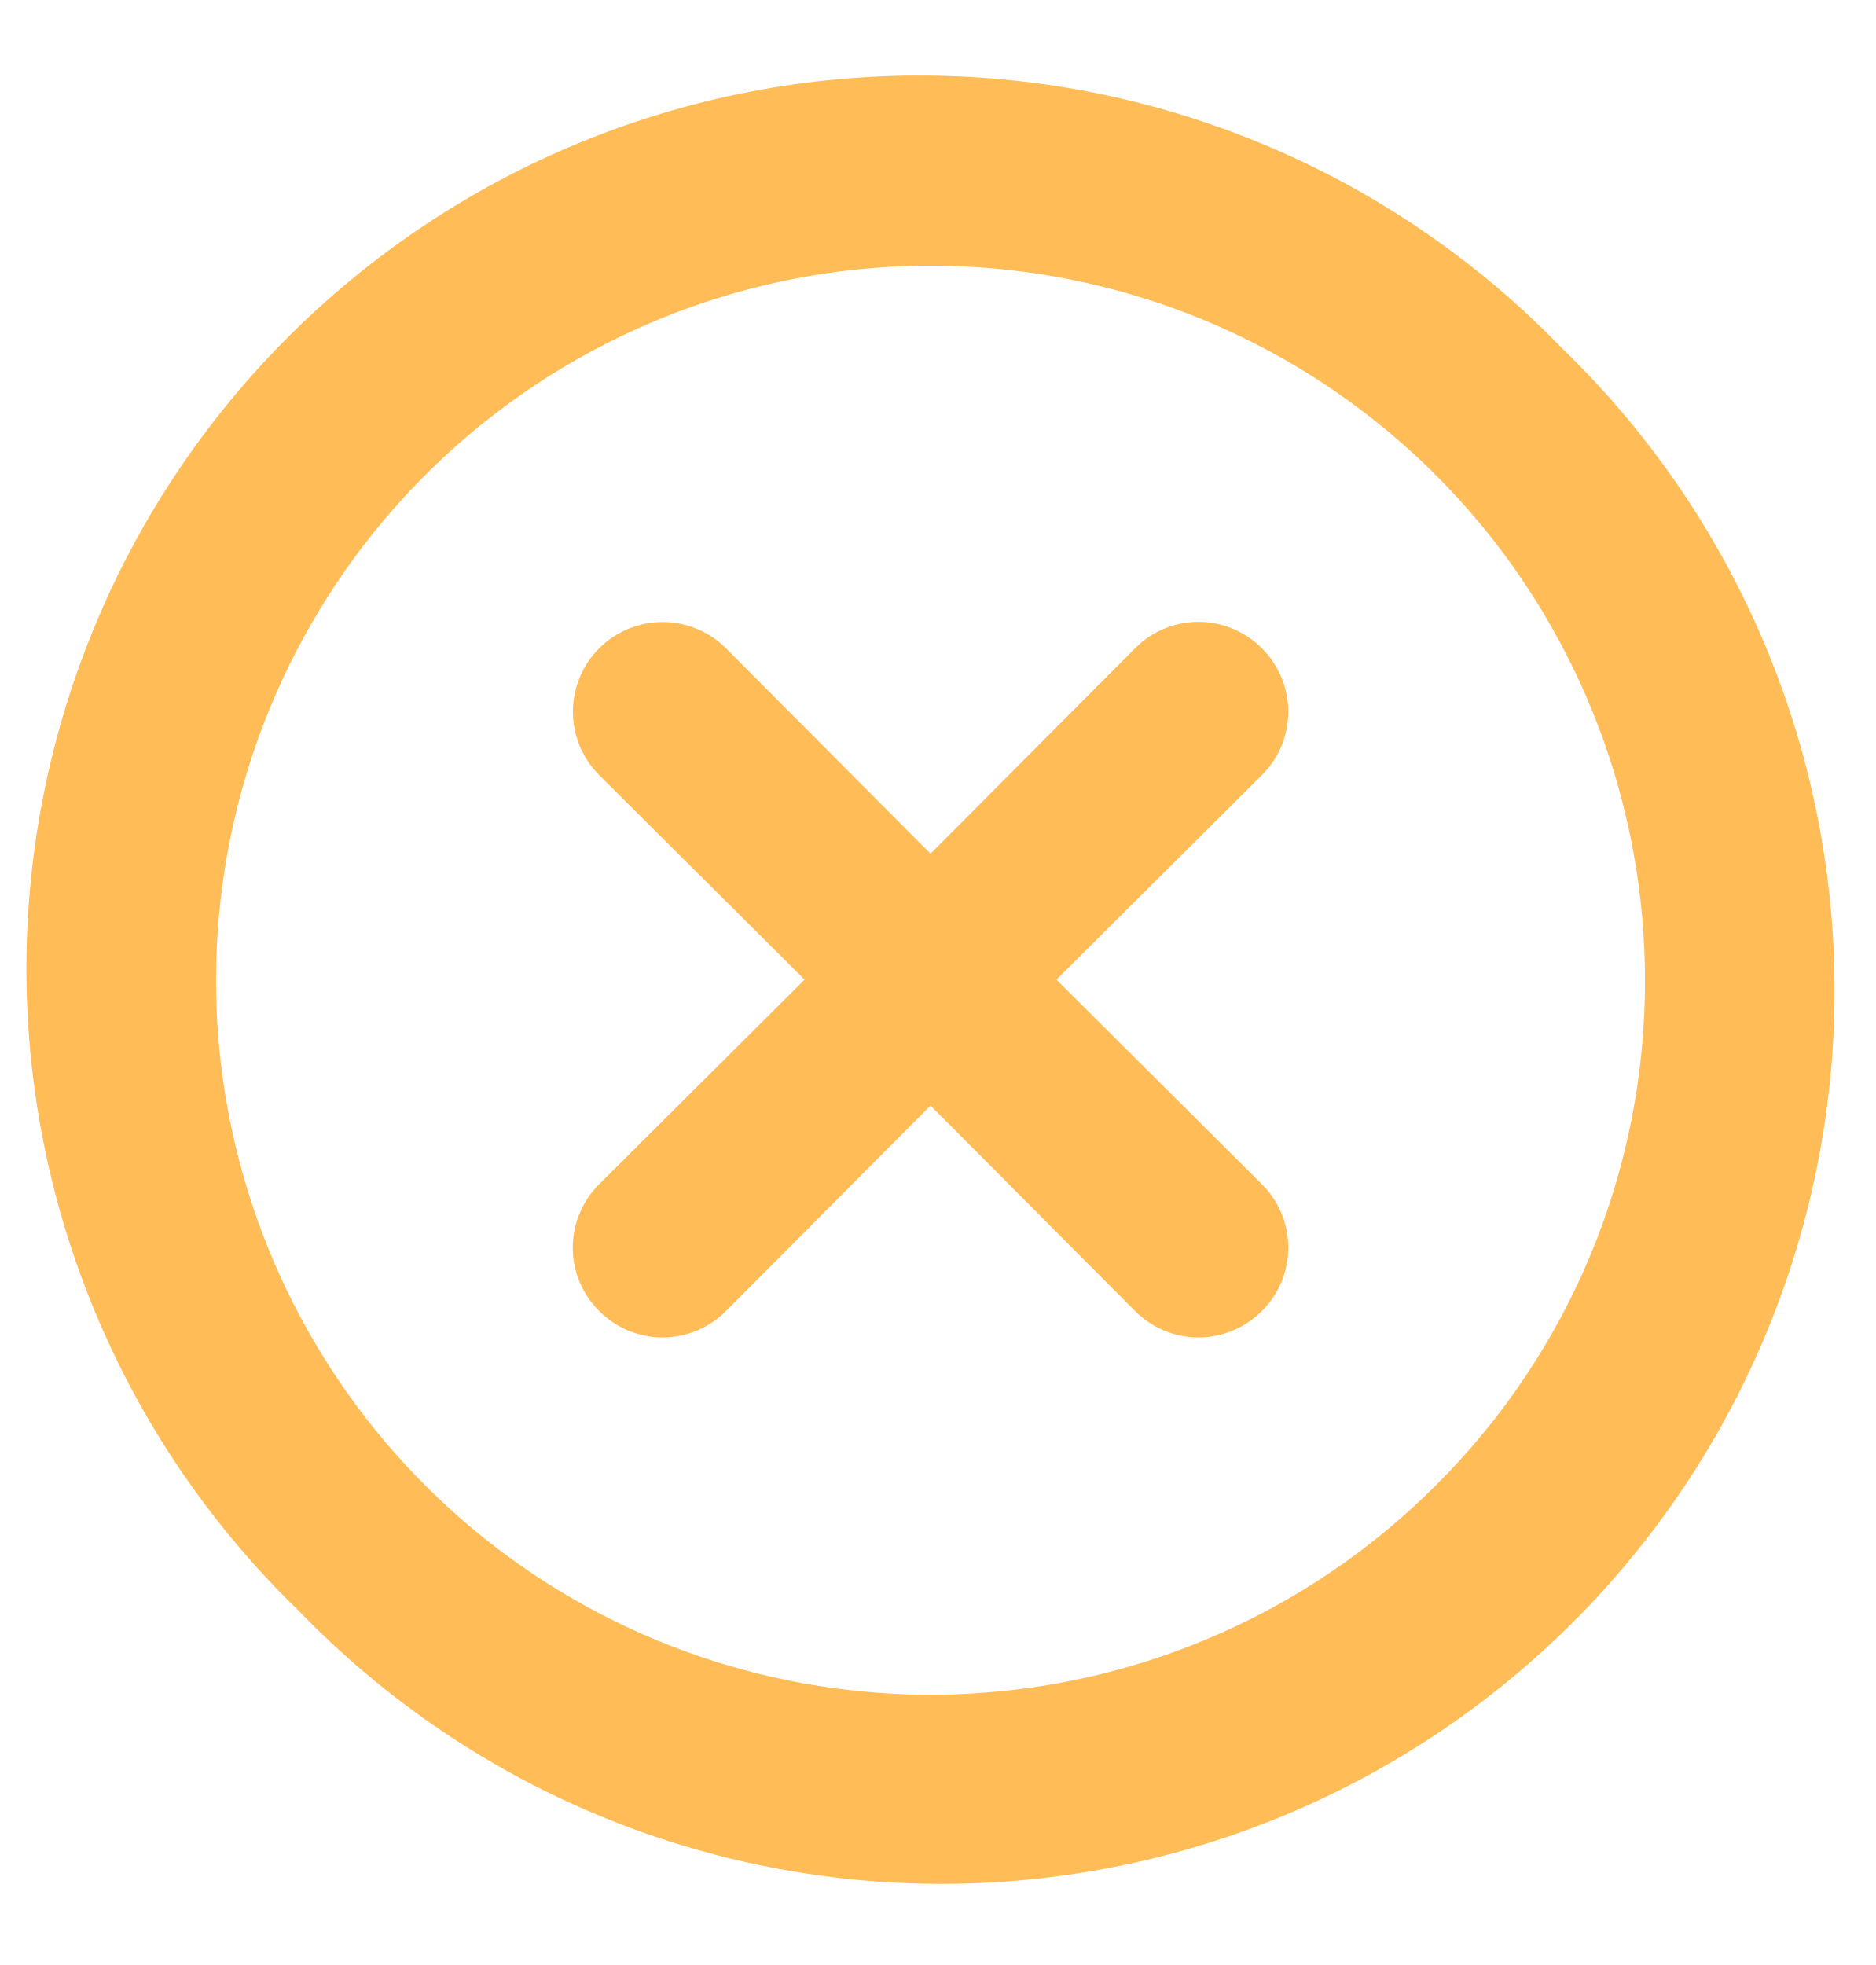
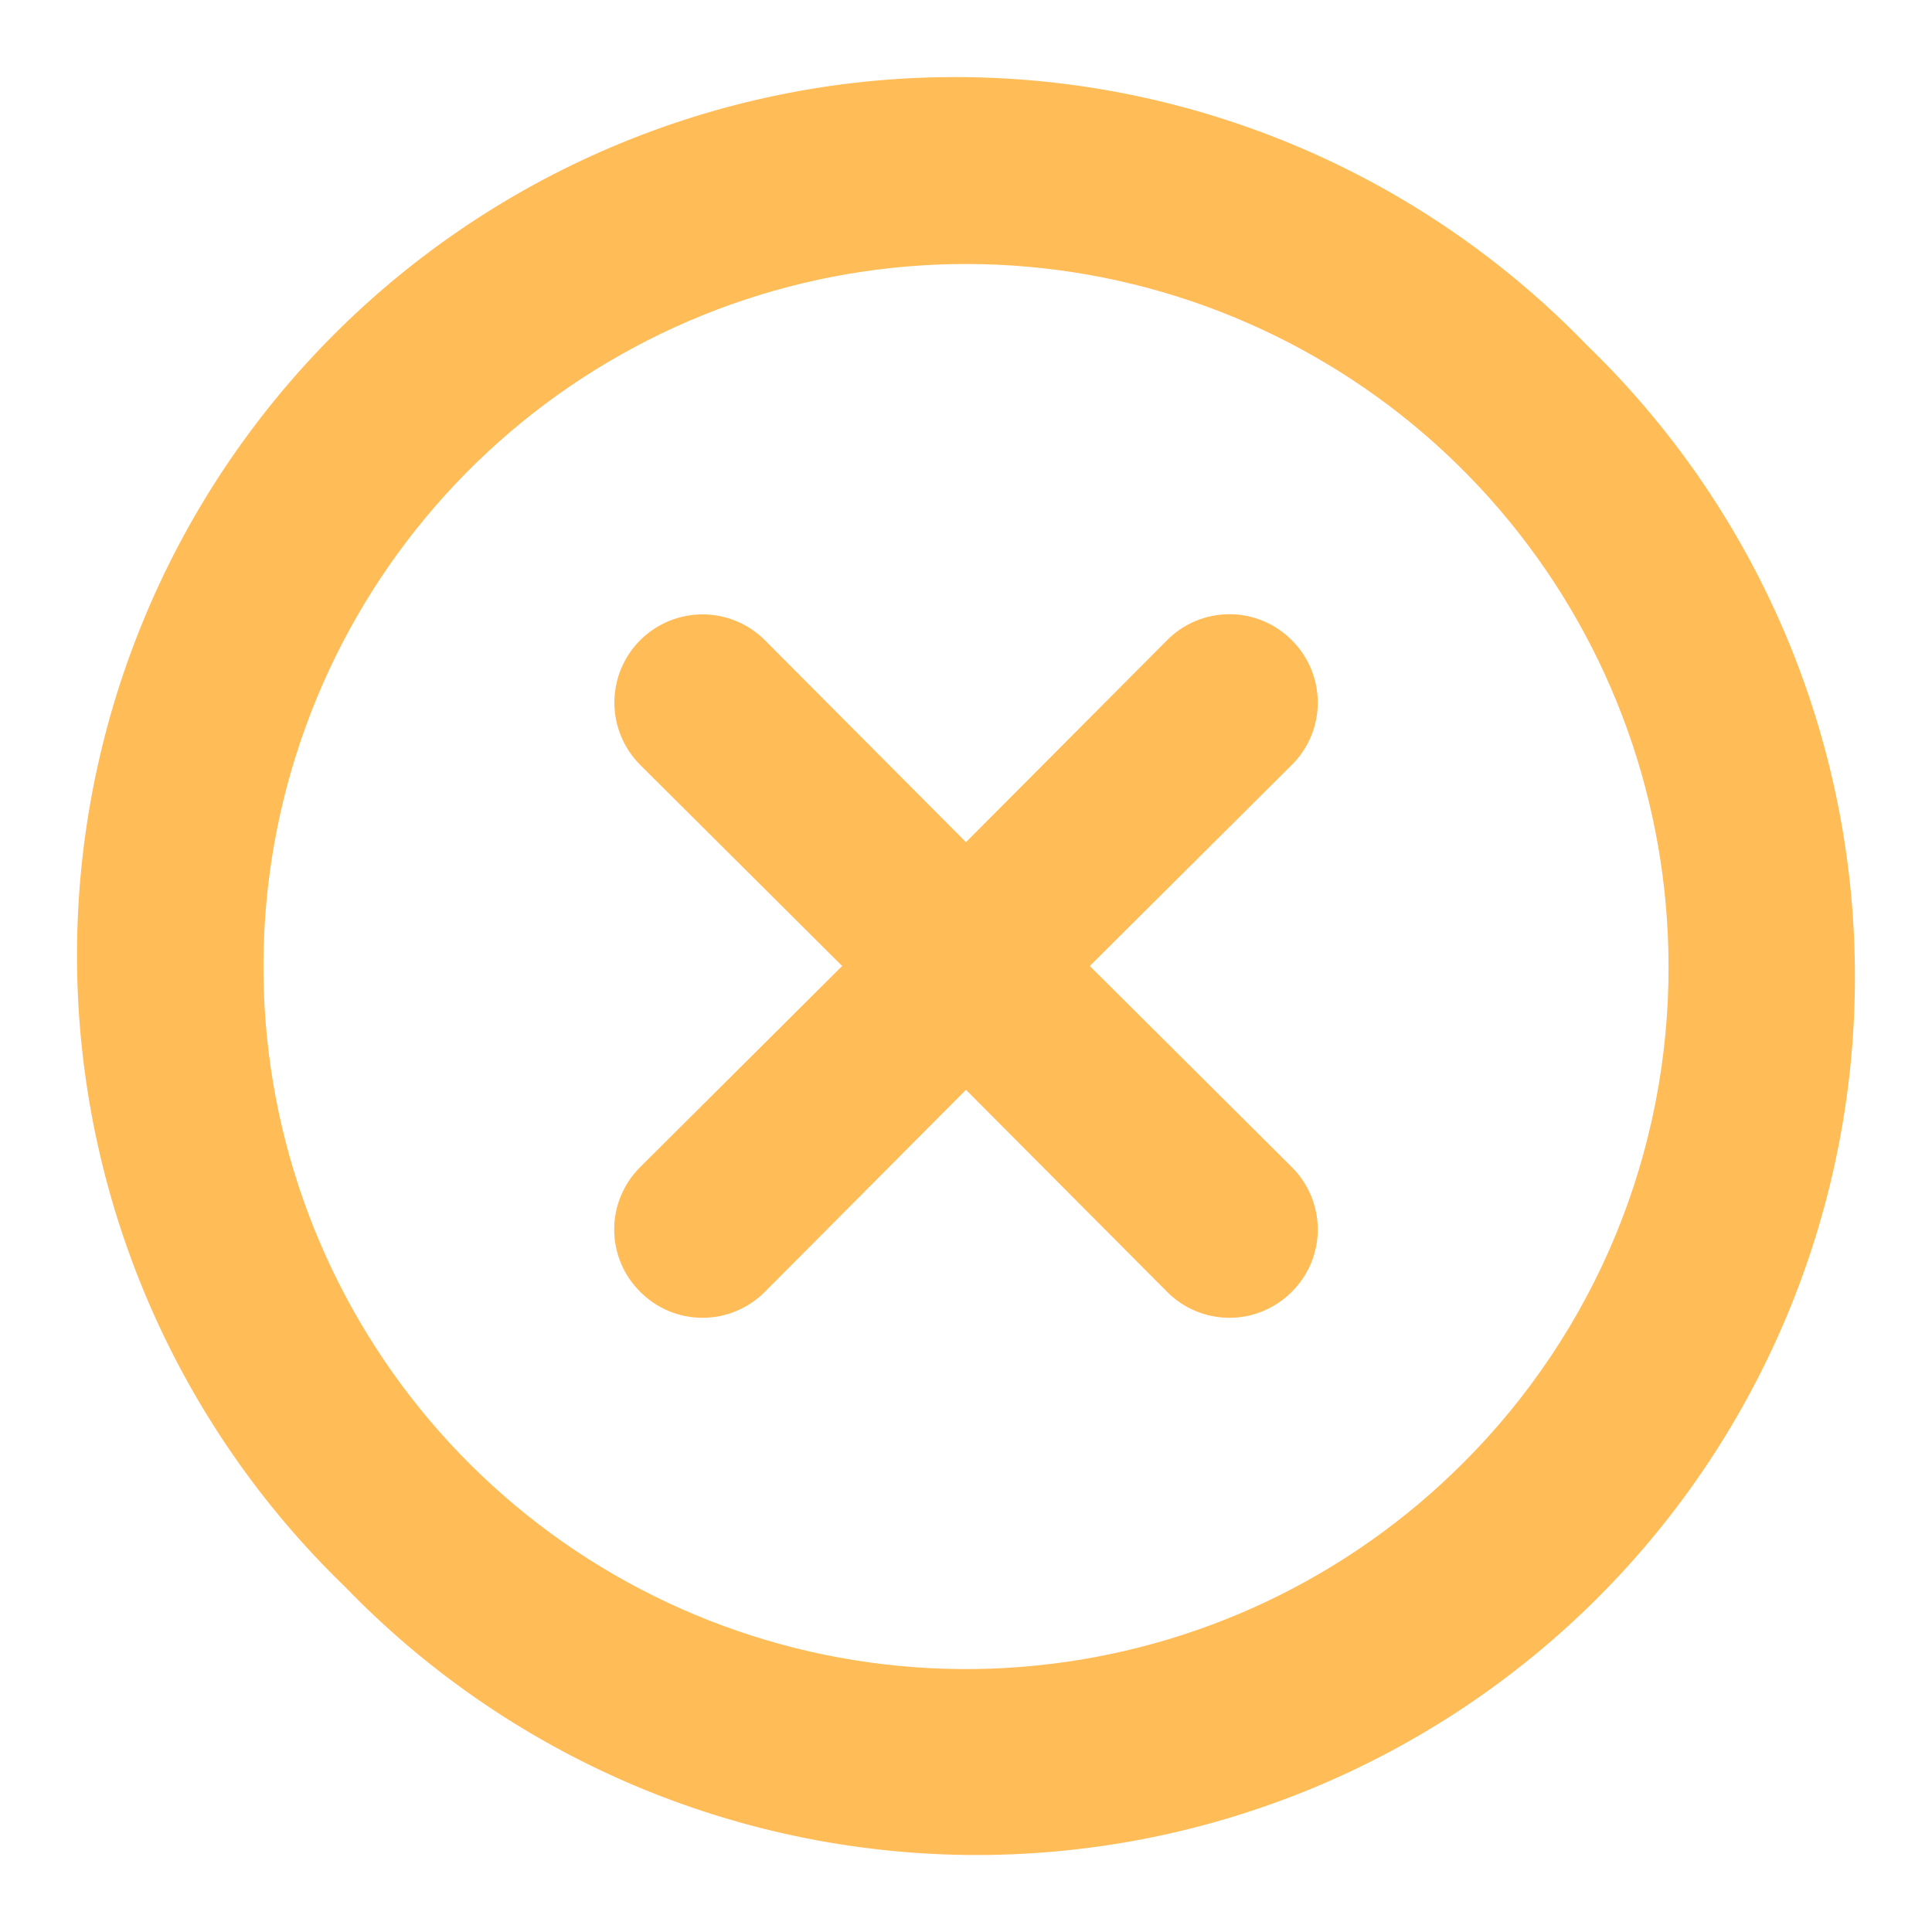
- <svg xmlns="http://www.w3.org/2000/svg" width="21" height="22" viewBox="0 0 21 22" fill="none">
-   <path d="M14.129 7.258C14.036 7.164 13.925 7.09 13.803 7.039C13.681 6.988 13.551 6.962 13.419 6.962C13.287 6.962 13.156 6.988 13.034 7.039C12.912 7.09 12.802 7.164 12.709 7.258L10.419 9.558L8.129 7.258C7.94 7.07 7.685 6.964 7.419 6.964C7.152 6.964 6.897 7.07 6.709 7.258C6.52 7.446 6.415 7.702 6.415 7.968C6.415 8.234 6.52 8.49 6.709 8.678L9.009 10.968L6.709 13.258C6.615 13.351 6.541 13.462 6.49 13.584C6.439 13.705 6.413 13.836 6.413 13.968C6.413 14.1 6.439 14.231 6.49 14.353C6.541 14.475 6.615 14.585 6.709 14.678C6.802 14.772 6.912 14.846 7.034 14.897C7.156 14.948 7.287 14.974 7.419 14.974C7.551 14.974 7.681 14.948 7.803 14.897C7.925 14.846 8.036 14.772 8.129 14.678L10.419 12.378L12.709 14.678C12.802 14.772 12.912 14.846 13.034 14.897C13.156 14.948 13.287 14.974 13.419 14.974C13.551 14.974 13.681 14.948 13.803 14.897C13.925 14.846 14.036 14.772 14.129 14.678C14.223 14.585 14.297 14.475 14.348 14.353C14.398 14.231 14.425 14.1 14.425 13.968C14.425 13.836 14.398 13.705 14.348 13.584C14.297 13.462 14.223 13.351 14.129 13.258L11.829 10.968L14.129 8.678C14.223 8.585 14.297 8.475 14.348 8.353C14.398 8.231 14.425 8.1 14.425 7.968C14.425 7.836 14.398 7.705 14.348 7.584C14.297 7.462 14.223 7.351 14.129 7.258ZM17.489 3.898C16.566 2.943 15.463 2.181 14.243 1.657C13.023 1.133 11.711 0.857 10.383 0.846C9.055 0.834 7.738 1.087 6.509 1.59C5.28 2.093 4.164 2.835 3.225 3.774C2.286 4.713 1.543 5.83 1.041 7.059C0.538 8.288 0.285 9.604 0.296 10.932C0.308 12.26 0.584 13.572 1.108 14.792C1.632 16.012 2.394 17.116 3.349 18.038C4.271 18.993 5.375 19.755 6.595 20.279C7.815 20.803 9.127 21.079 10.455 21.091C11.783 21.102 13.099 20.849 14.328 20.346C15.557 19.843 16.674 19.101 17.613 18.162C18.552 17.223 19.294 16.107 19.797 14.878C20.3 13.649 20.553 12.332 20.541 11.004C20.53 9.676 20.254 8.364 19.73 7.144C19.206 5.924 18.444 4.821 17.489 3.898ZM16.079 16.628C14.771 17.938 13.049 18.753 11.208 18.935C9.366 19.118 7.518 18.656 5.978 17.629C4.439 16.602 3.303 15.072 2.765 13.302C2.226 11.531 2.319 9.628 3.026 7.918C3.733 6.208 5.011 4.795 6.643 3.922C8.274 3.048 10.158 2.767 11.974 3.127C13.789 3.487 15.424 4.465 16.599 5.895C17.774 7.324 18.417 9.117 18.419 10.968C18.422 12.019 18.217 13.061 17.816 14.033C17.414 15.004 16.824 15.886 16.079 16.628Z" fill="#FFBC57" />
+ <svg xmlns="http://www.w3.org/2000/svg" width="22" height="22" viewBox="0 0 22 22" fill="none">
+   <path d="M14.71 7.29C14.617 7.196 14.506 7.122 14.384 7.071C14.263 7.02 14.132 6.994 14 6.994C13.868 6.994 13.737 7.02 13.615 7.071C13.493 7.122 13.383 7.196 13.29 7.29L11 9.59L8.71 7.29C8.522 7.102 8.266 6.996 8 6.996C7.734 6.996 7.478 7.102 7.29 7.29C7.102 7.478 6.996 7.734 6.996 8C6.996 8.266 7.102 8.522 7.29 8.71L9.59 11L7.29 13.29C7.196 13.383 7.122 13.494 7.071 13.616C7.02 13.737 6.994 13.868 6.994 14C6.994 14.132 7.02 14.263 7.071 14.385C7.122 14.507 7.196 14.617 7.29 14.71C7.383 14.804 7.493 14.878 7.615 14.929C7.737 14.98 7.868 15.006 8 15.006C8.132 15.006 8.263 14.98 8.384 14.929C8.506 14.878 8.617 14.804 8.71 14.71L11 12.41L13.29 14.71C13.383 14.804 13.493 14.878 13.615 14.929C13.737 14.98 13.868 15.006 14 15.006C14.132 15.006 14.263 14.98 14.384 14.929C14.506 14.878 14.617 14.804 14.71 14.71C14.804 14.617 14.878 14.507 14.929 14.385C14.979 14.263 15.006 14.132 15.006 14C15.006 13.868 14.979 13.737 14.929 13.616C14.878 13.494 14.804 13.383 14.71 13.29L12.41 11L14.71 8.71C14.804 8.617 14.878 8.507 14.929 8.385C14.979 8.263 15.006 8.132 15.006 8C15.006 7.868 14.979 7.737 14.929 7.615C14.878 7.494 14.804 7.383 14.71 7.29ZM18.07 3.93C17.147 2.975 16.044 2.213 14.824 1.689C13.604 1.165 12.292 0.889 10.964 0.878C9.636 0.866 8.319 1.119 7.09 1.622C5.861 2.125 4.745 2.867 3.806 3.806C2.867 4.745 2.124 5.862 1.622 7.091C1.119 8.319 0.866 9.636 0.877 10.964C0.889 12.292 1.165 13.604 1.689 14.824C2.213 16.044 2.975 17.148 3.93 18.07C4.852 19.025 5.956 19.787 7.176 20.311C8.396 20.835 9.708 21.111 11.036 21.123C12.364 21.134 13.68 20.881 14.909 20.378C16.138 19.875 17.255 19.133 18.194 18.194C19.133 17.255 19.875 16.139 20.378 14.91C20.881 13.681 21.134 12.364 21.122 11.036C21.111 9.708 20.835 8.396 20.311 7.176C19.787 5.956 19.025 4.853 18.07 3.93ZM16.66 16.66C15.352 17.97 13.63 18.785 11.789 18.967C9.947 19.15 8.099 18.688 6.559 17.661C5.02 16.634 3.884 15.104 3.346 13.334C2.807 11.563 2.9 9.66 3.607 7.95C4.314 6.24 5.592 4.827 7.224 3.954C8.855 3.08 10.739 2.799 12.555 3.159C14.37 3.519 16.005 4.497 17.18 5.927C18.355 7.356 18.998 9.149 19 11C19.003 12.051 18.798 13.093 18.397 14.065C17.995 15.036 17.405 15.918 16.66 16.66Z" fill="#FFBC57" />
</svg>
